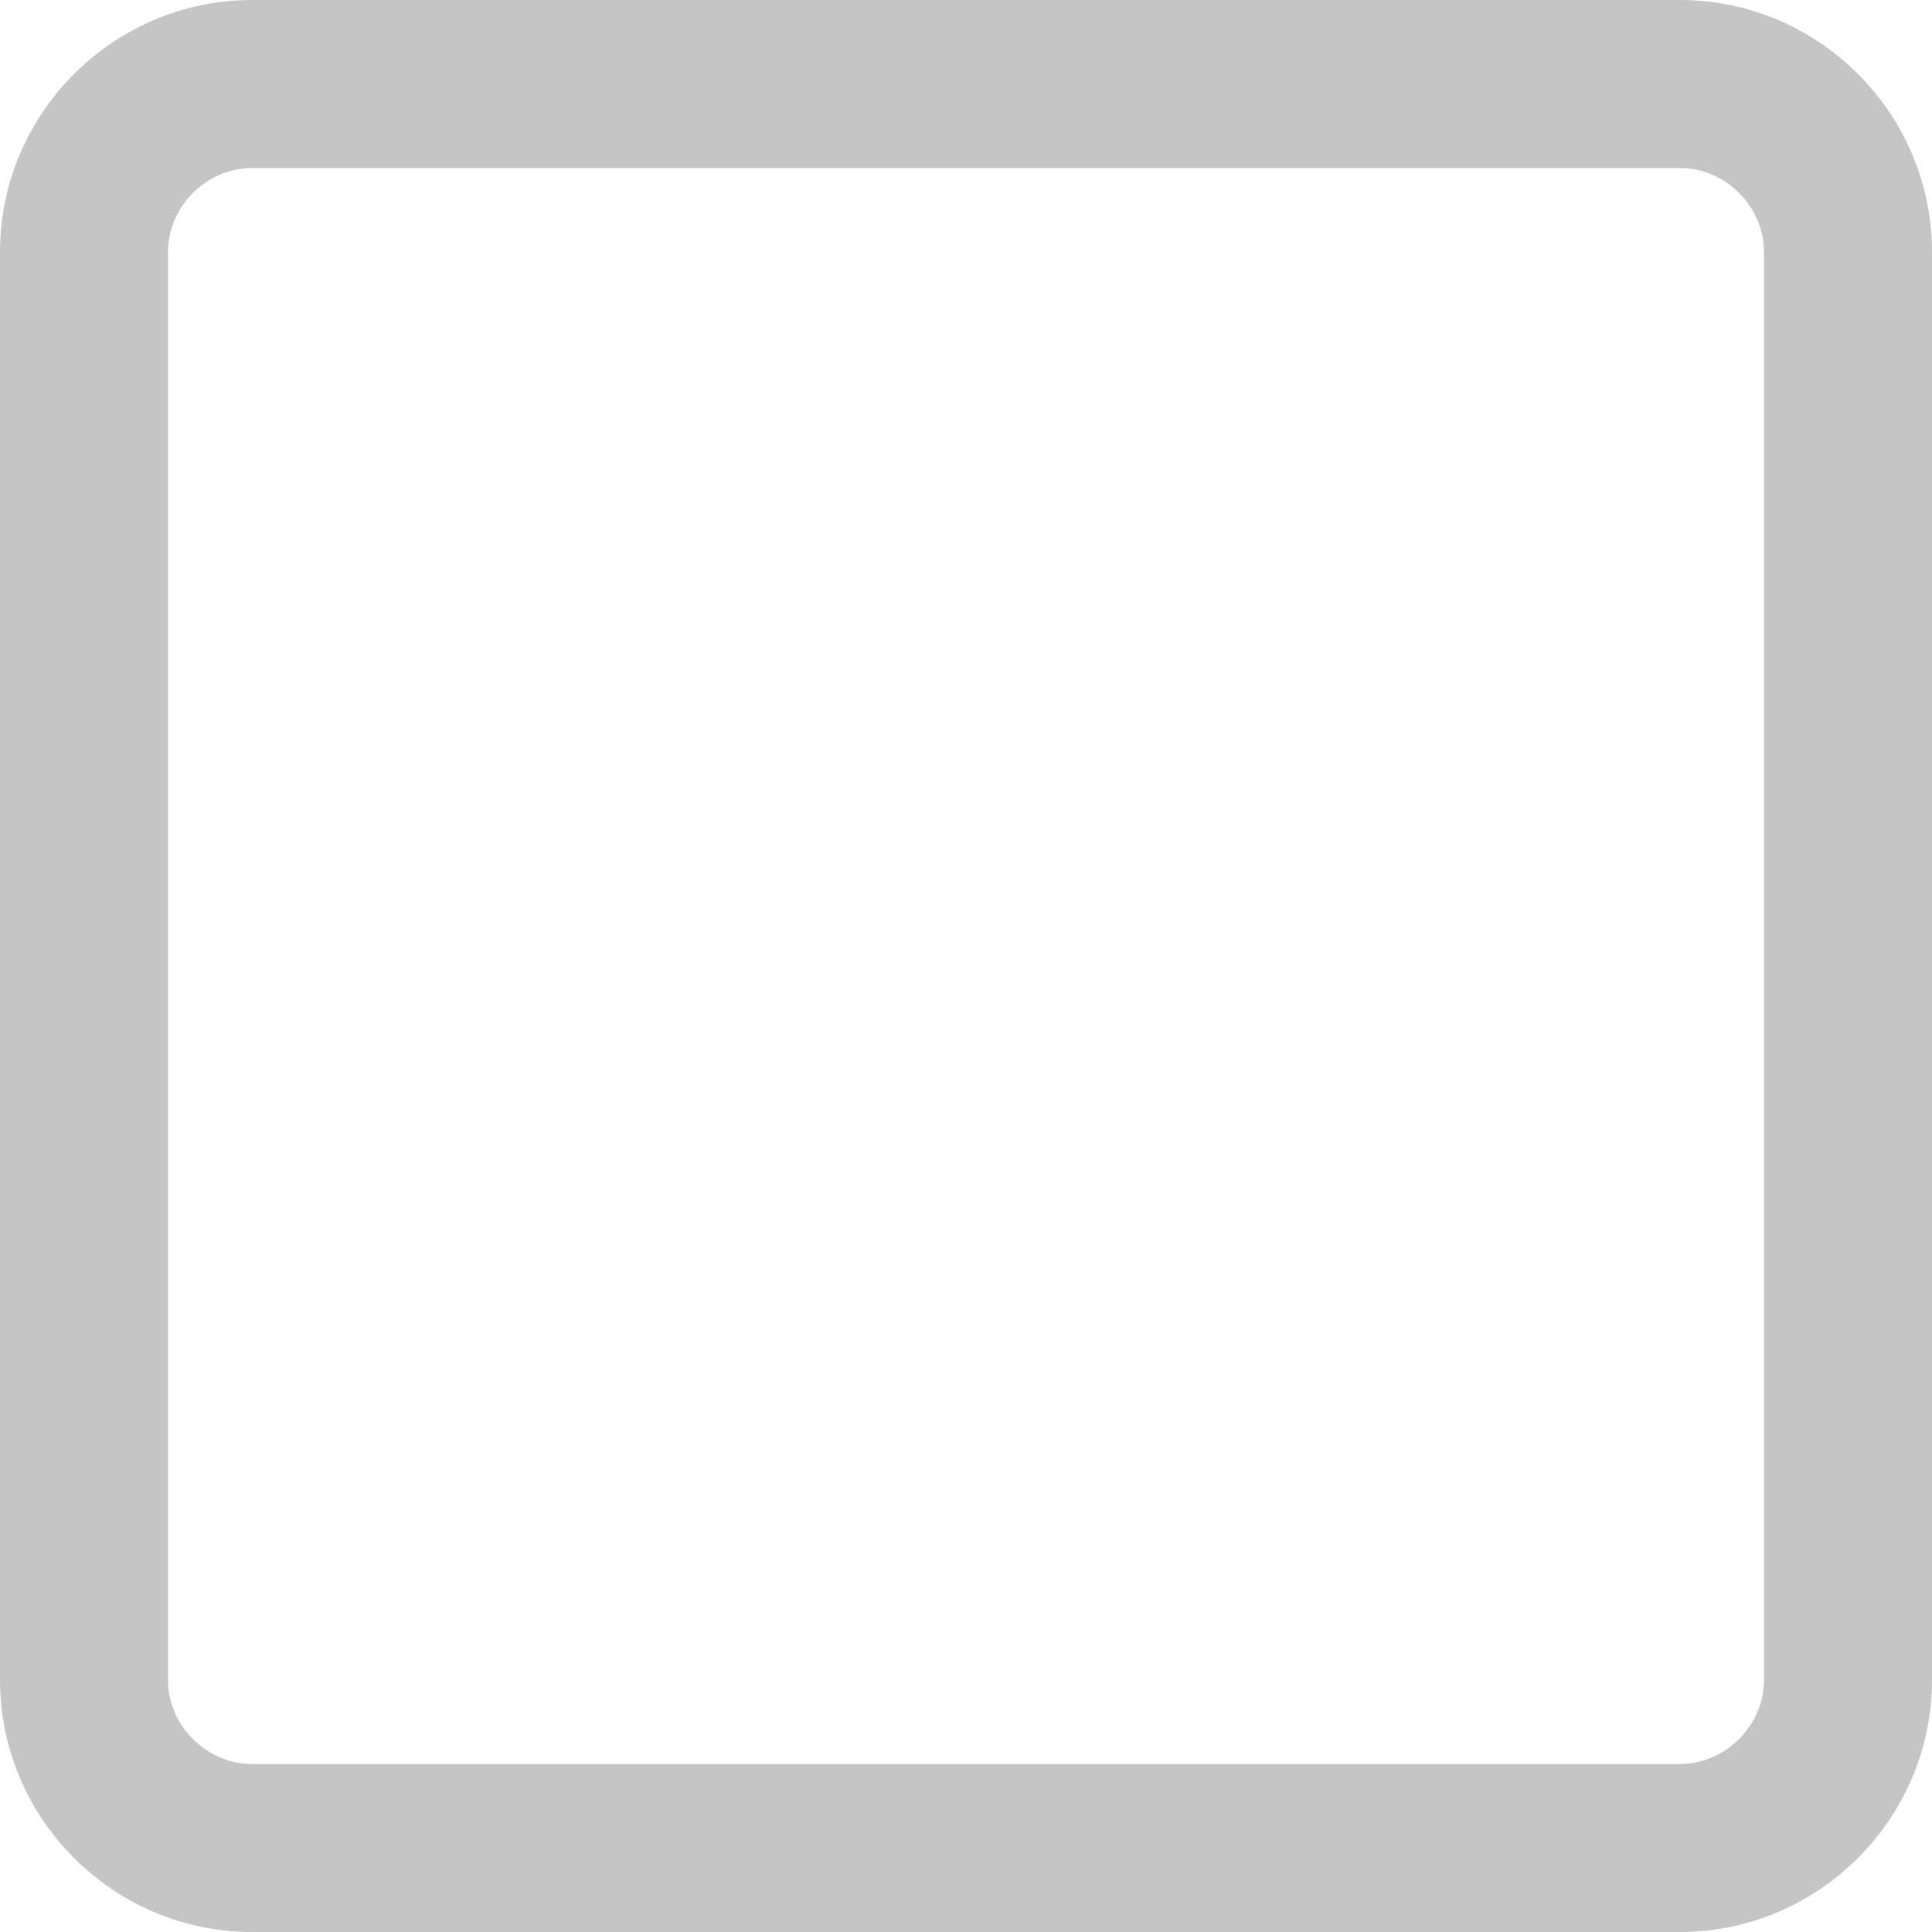
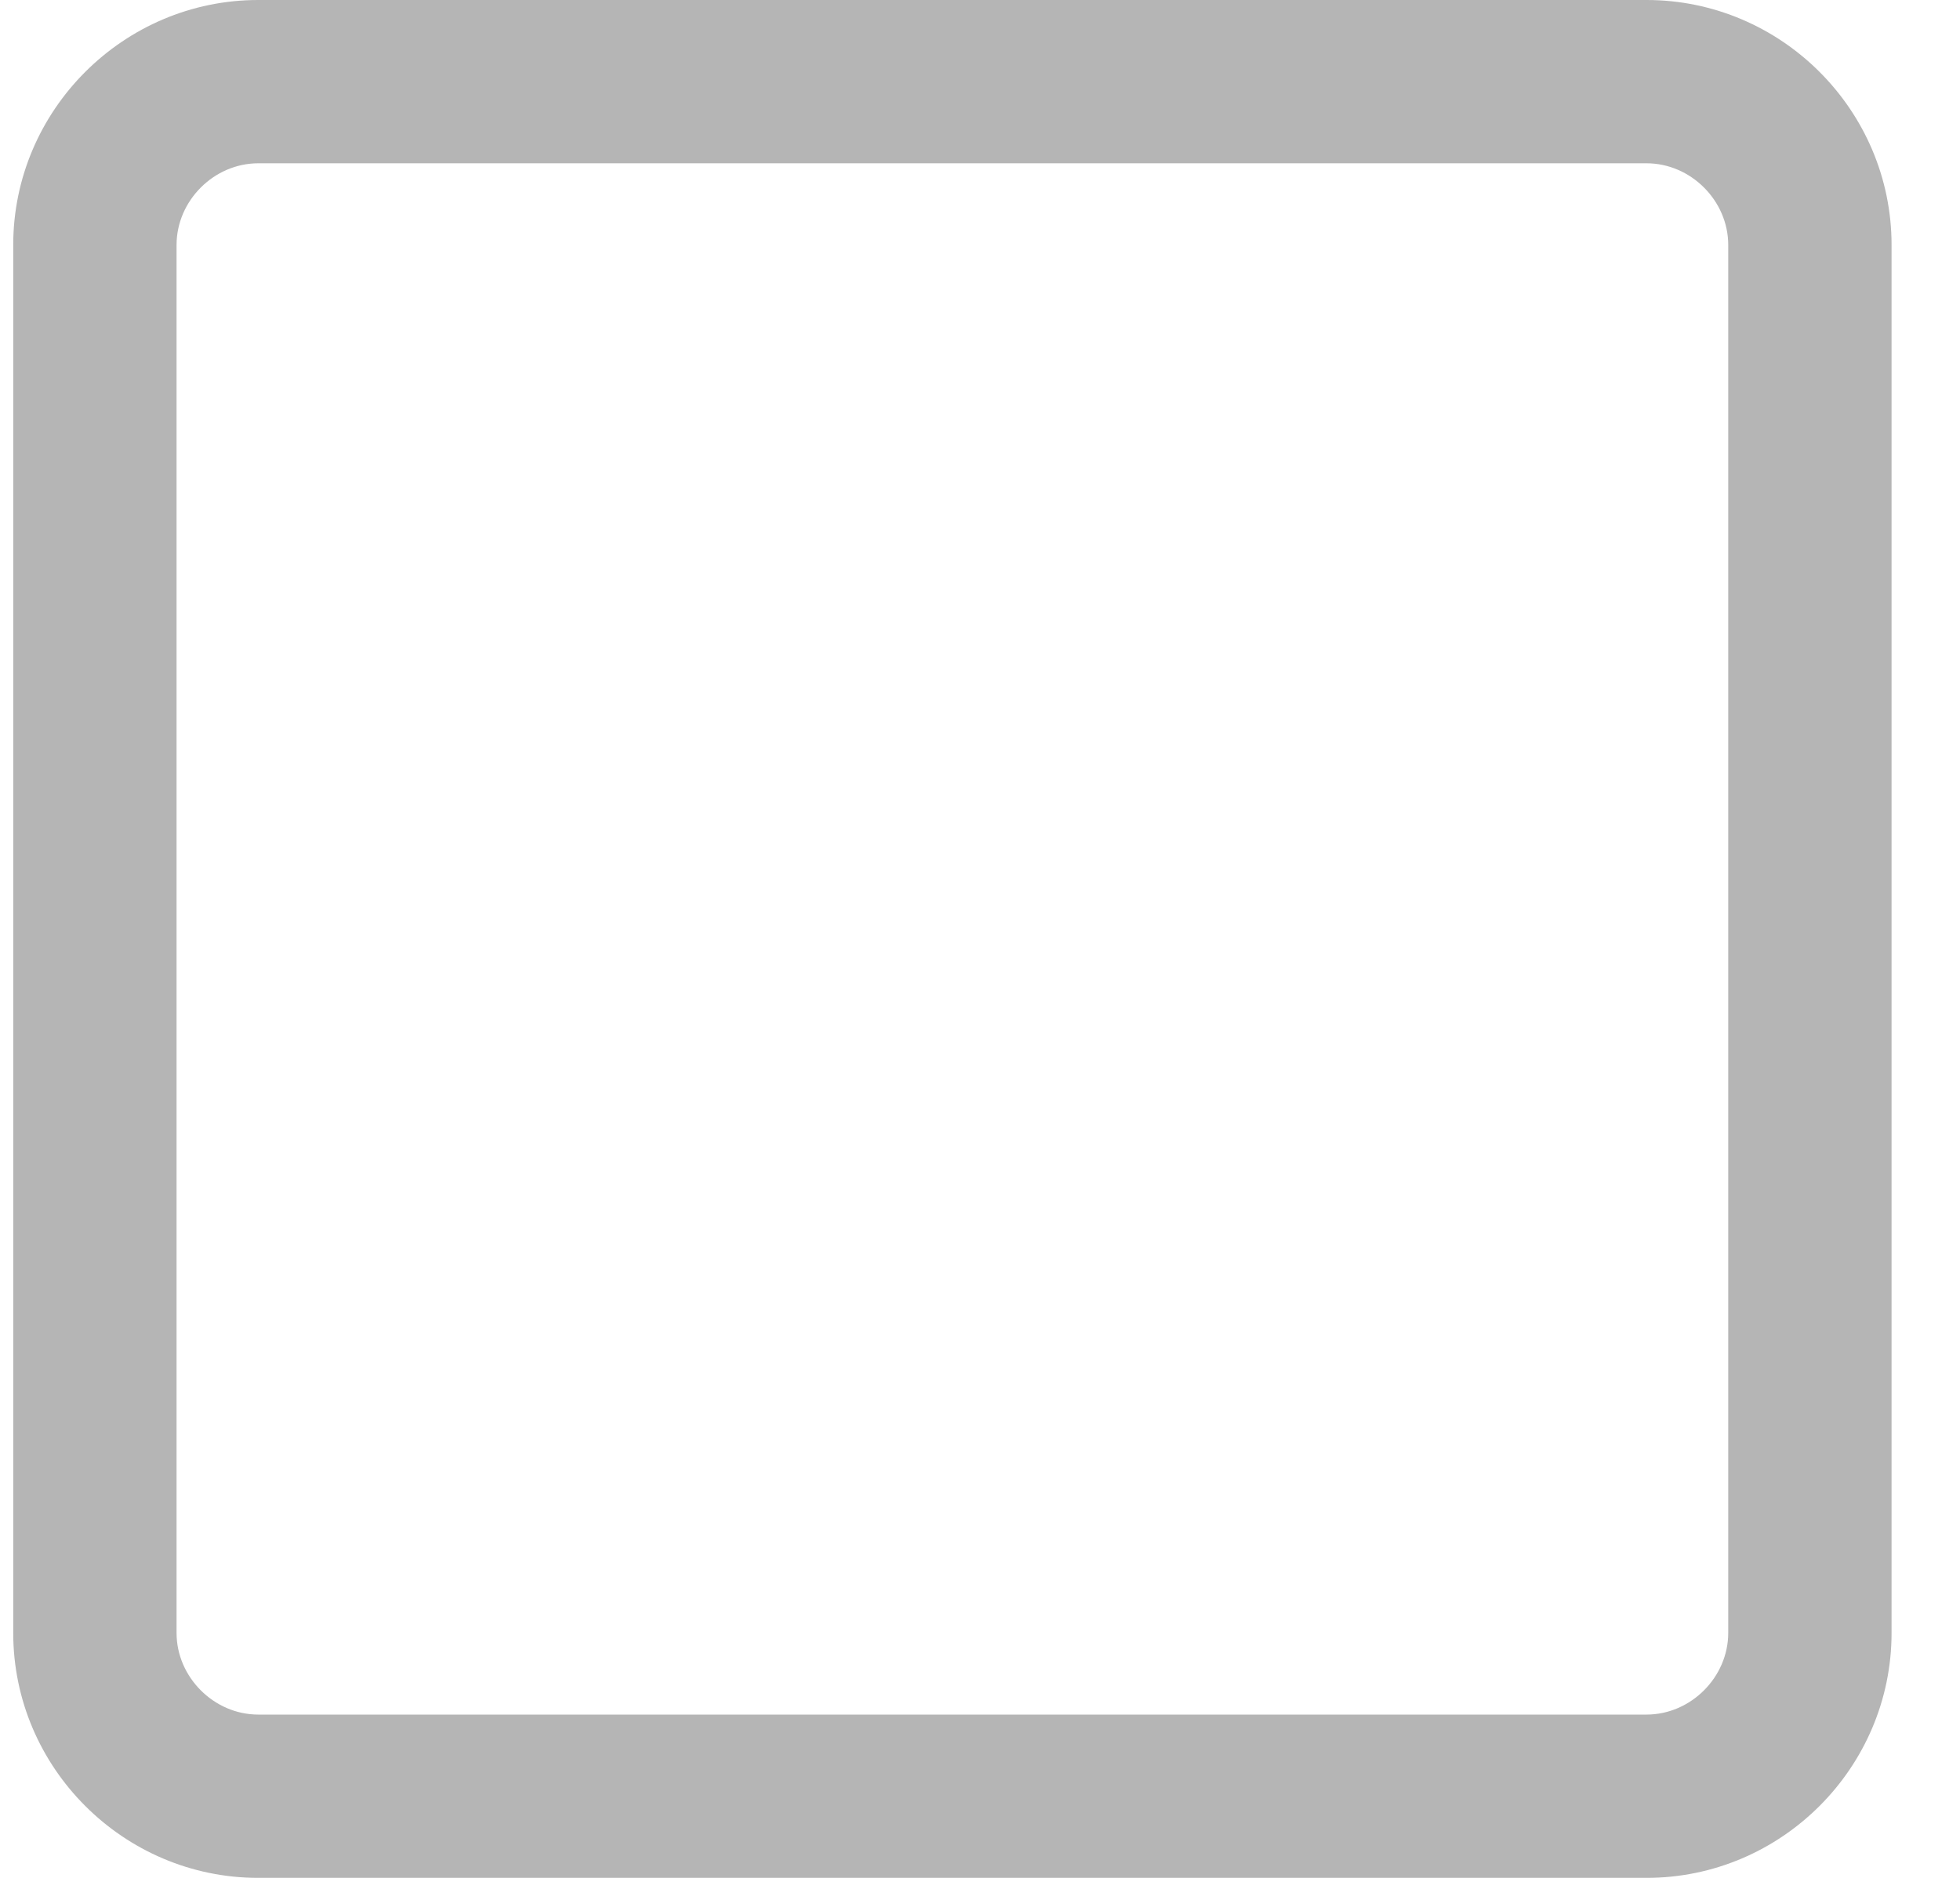
- <svg xmlns="http://www.w3.org/2000/svg" width="23" height="23" viewBox="0 0 23 23">
-   <path fill="#c5c5c5" d="M20 2c.542 0 1 .458 1 1v17c0 .542-.458 1-1 1H3c-.542 0-1-.458-1-1V3c0-.542.458-1 1-1h17m0-2H3C1.35 0 0 1.35 0 3v17c0 1.65 1.35 3 3 3h17c1.65 0 3-1.35 3-3V3c0-1.65-1.35-3-3-3z" />
+ <svg xmlns="http://www.w3.org/2000/svg" width="24" height="23" viewBox="0 0 24 23" fill="none">
+   <path fill-rule="evenodd" clip-rule="evenodd" d="M3.162 0H20.162C21.812 0 23.162 1.35 23.162 3V20C23.162 21.65 21.812 23 20.162 23H3.162C1.512 23 0.162 21.65 0.162 20V3C0.162 1.35 1.512 0 3.162 0ZM21.162 3C21.162 2.458 20.704 2 20.162 2H3.162C2.62 2 2.162 2.458 2.162 3V20C2.162 20.542 2.62 21 3.162 21H20.162C20.704 21 21.162 20.542 21.162 20V3Z" fill="#B5B5B5" />
</svg>
